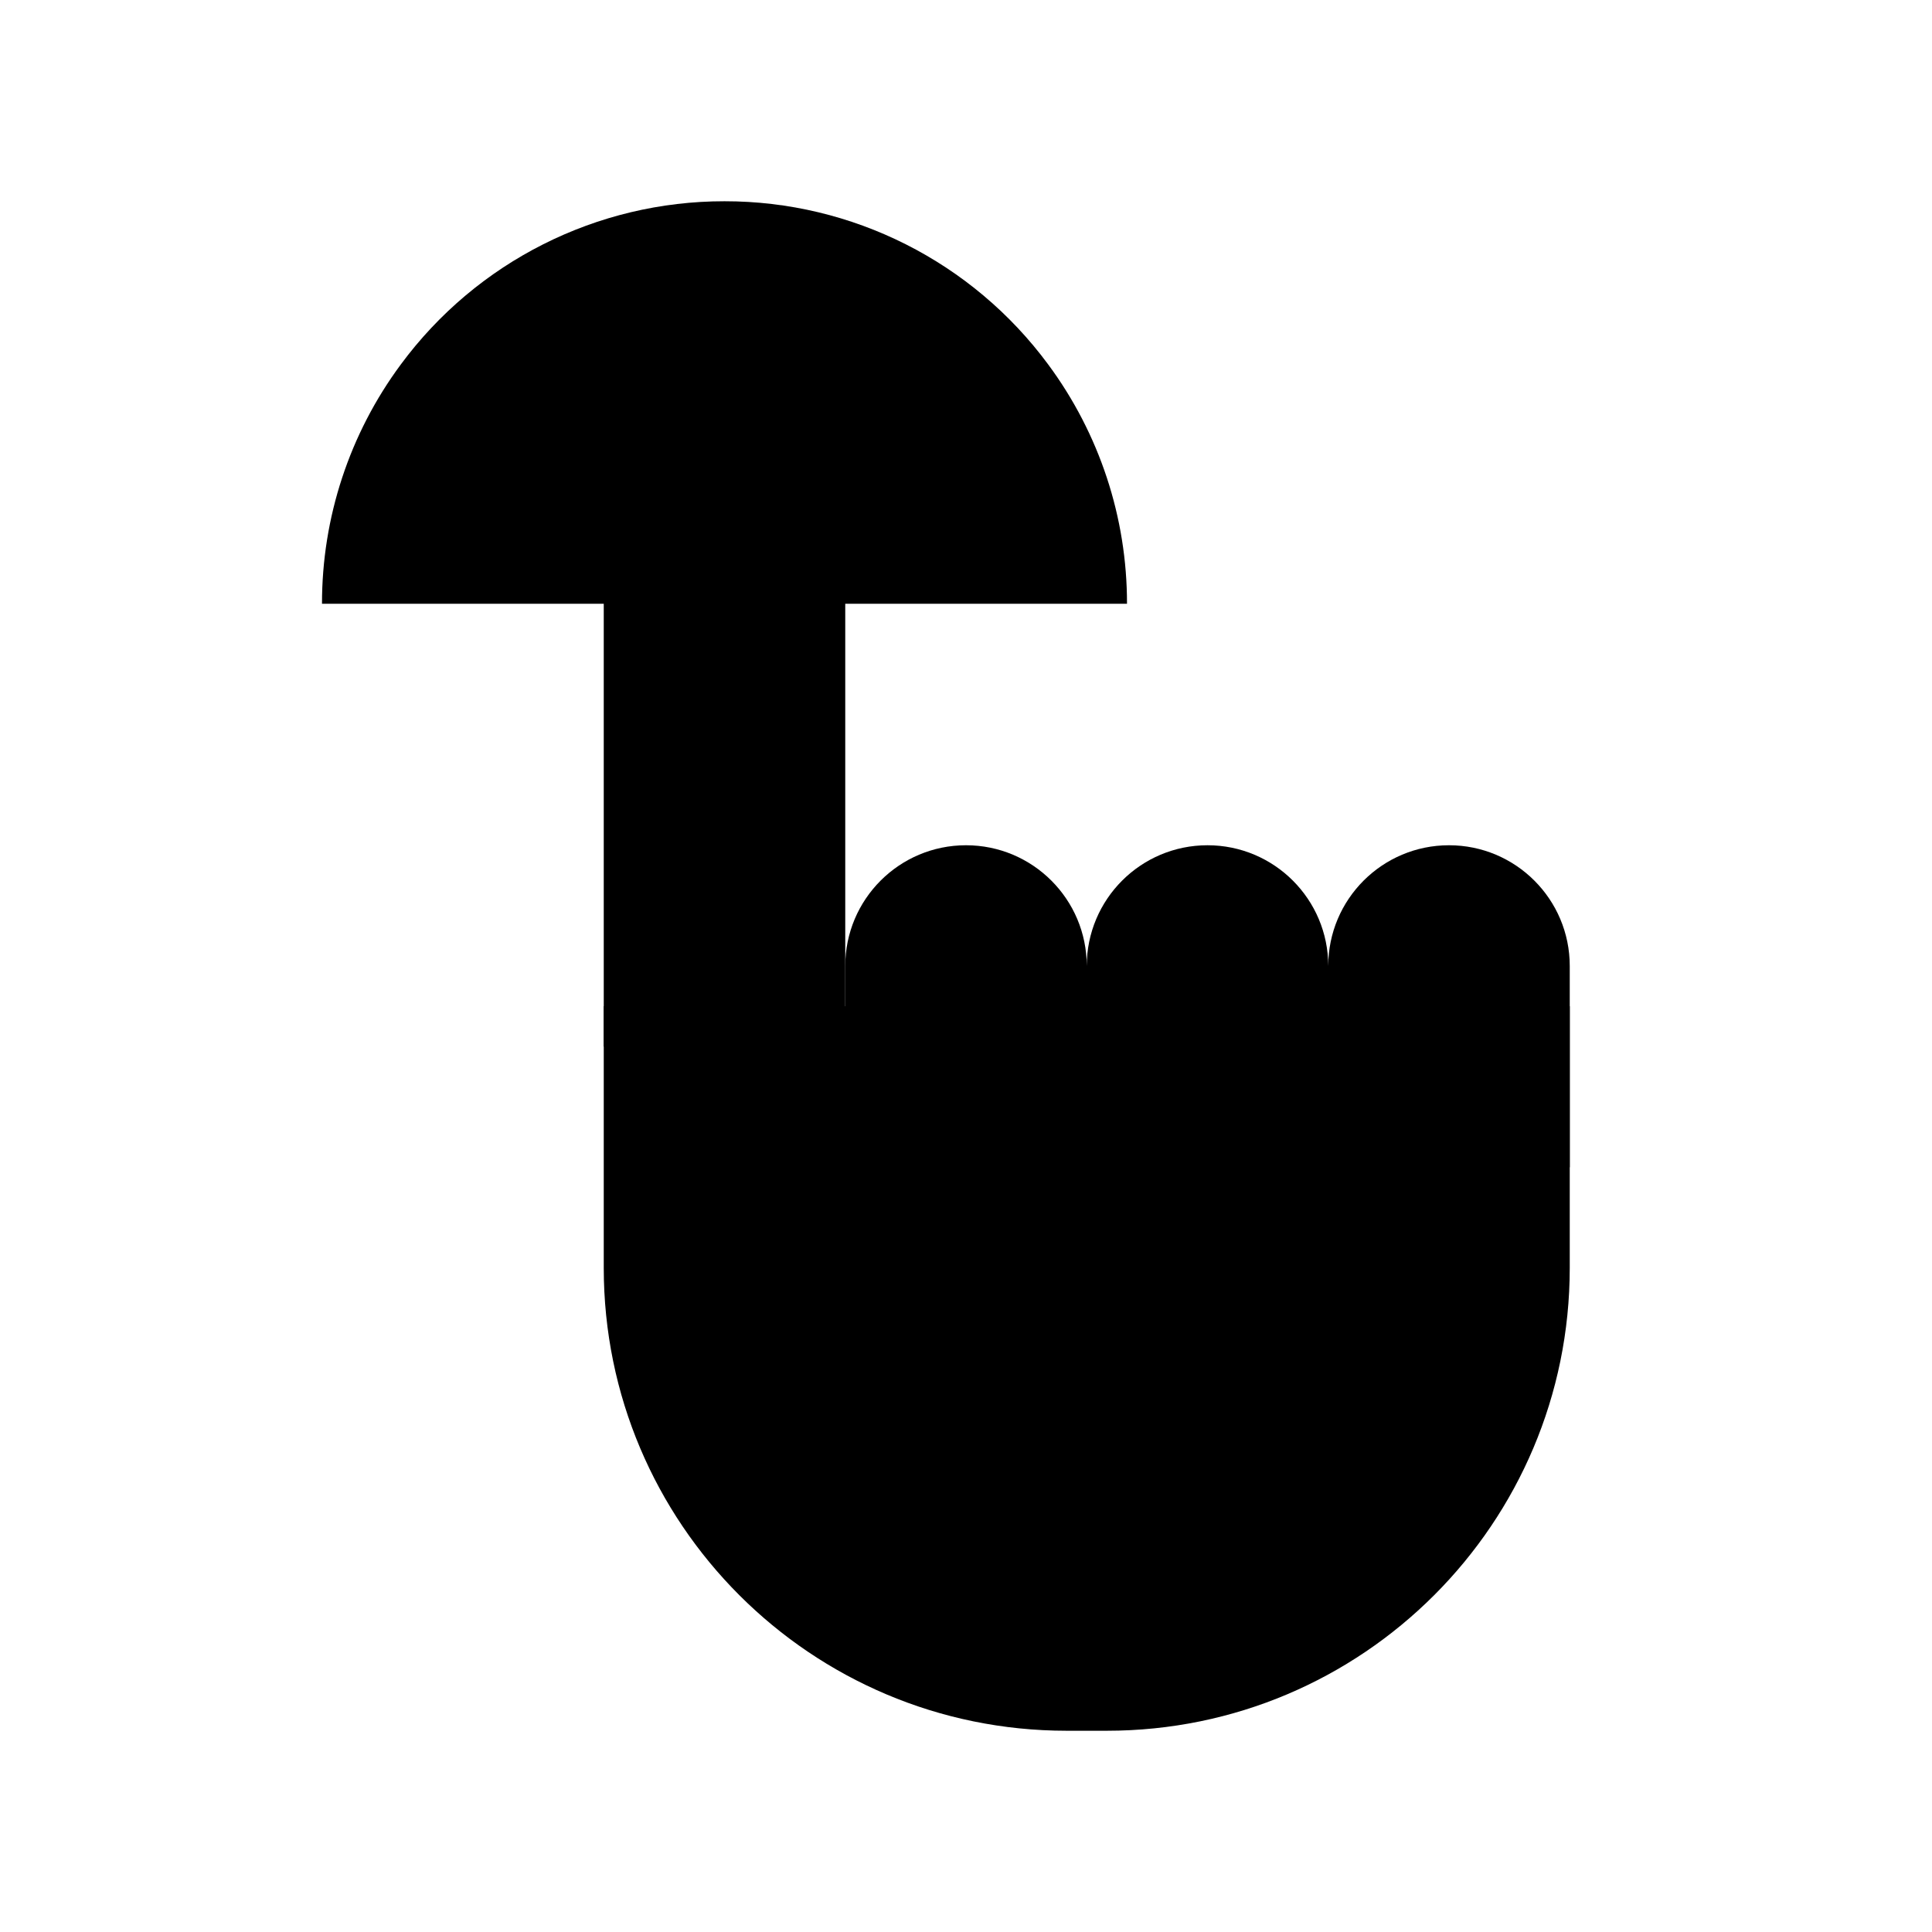
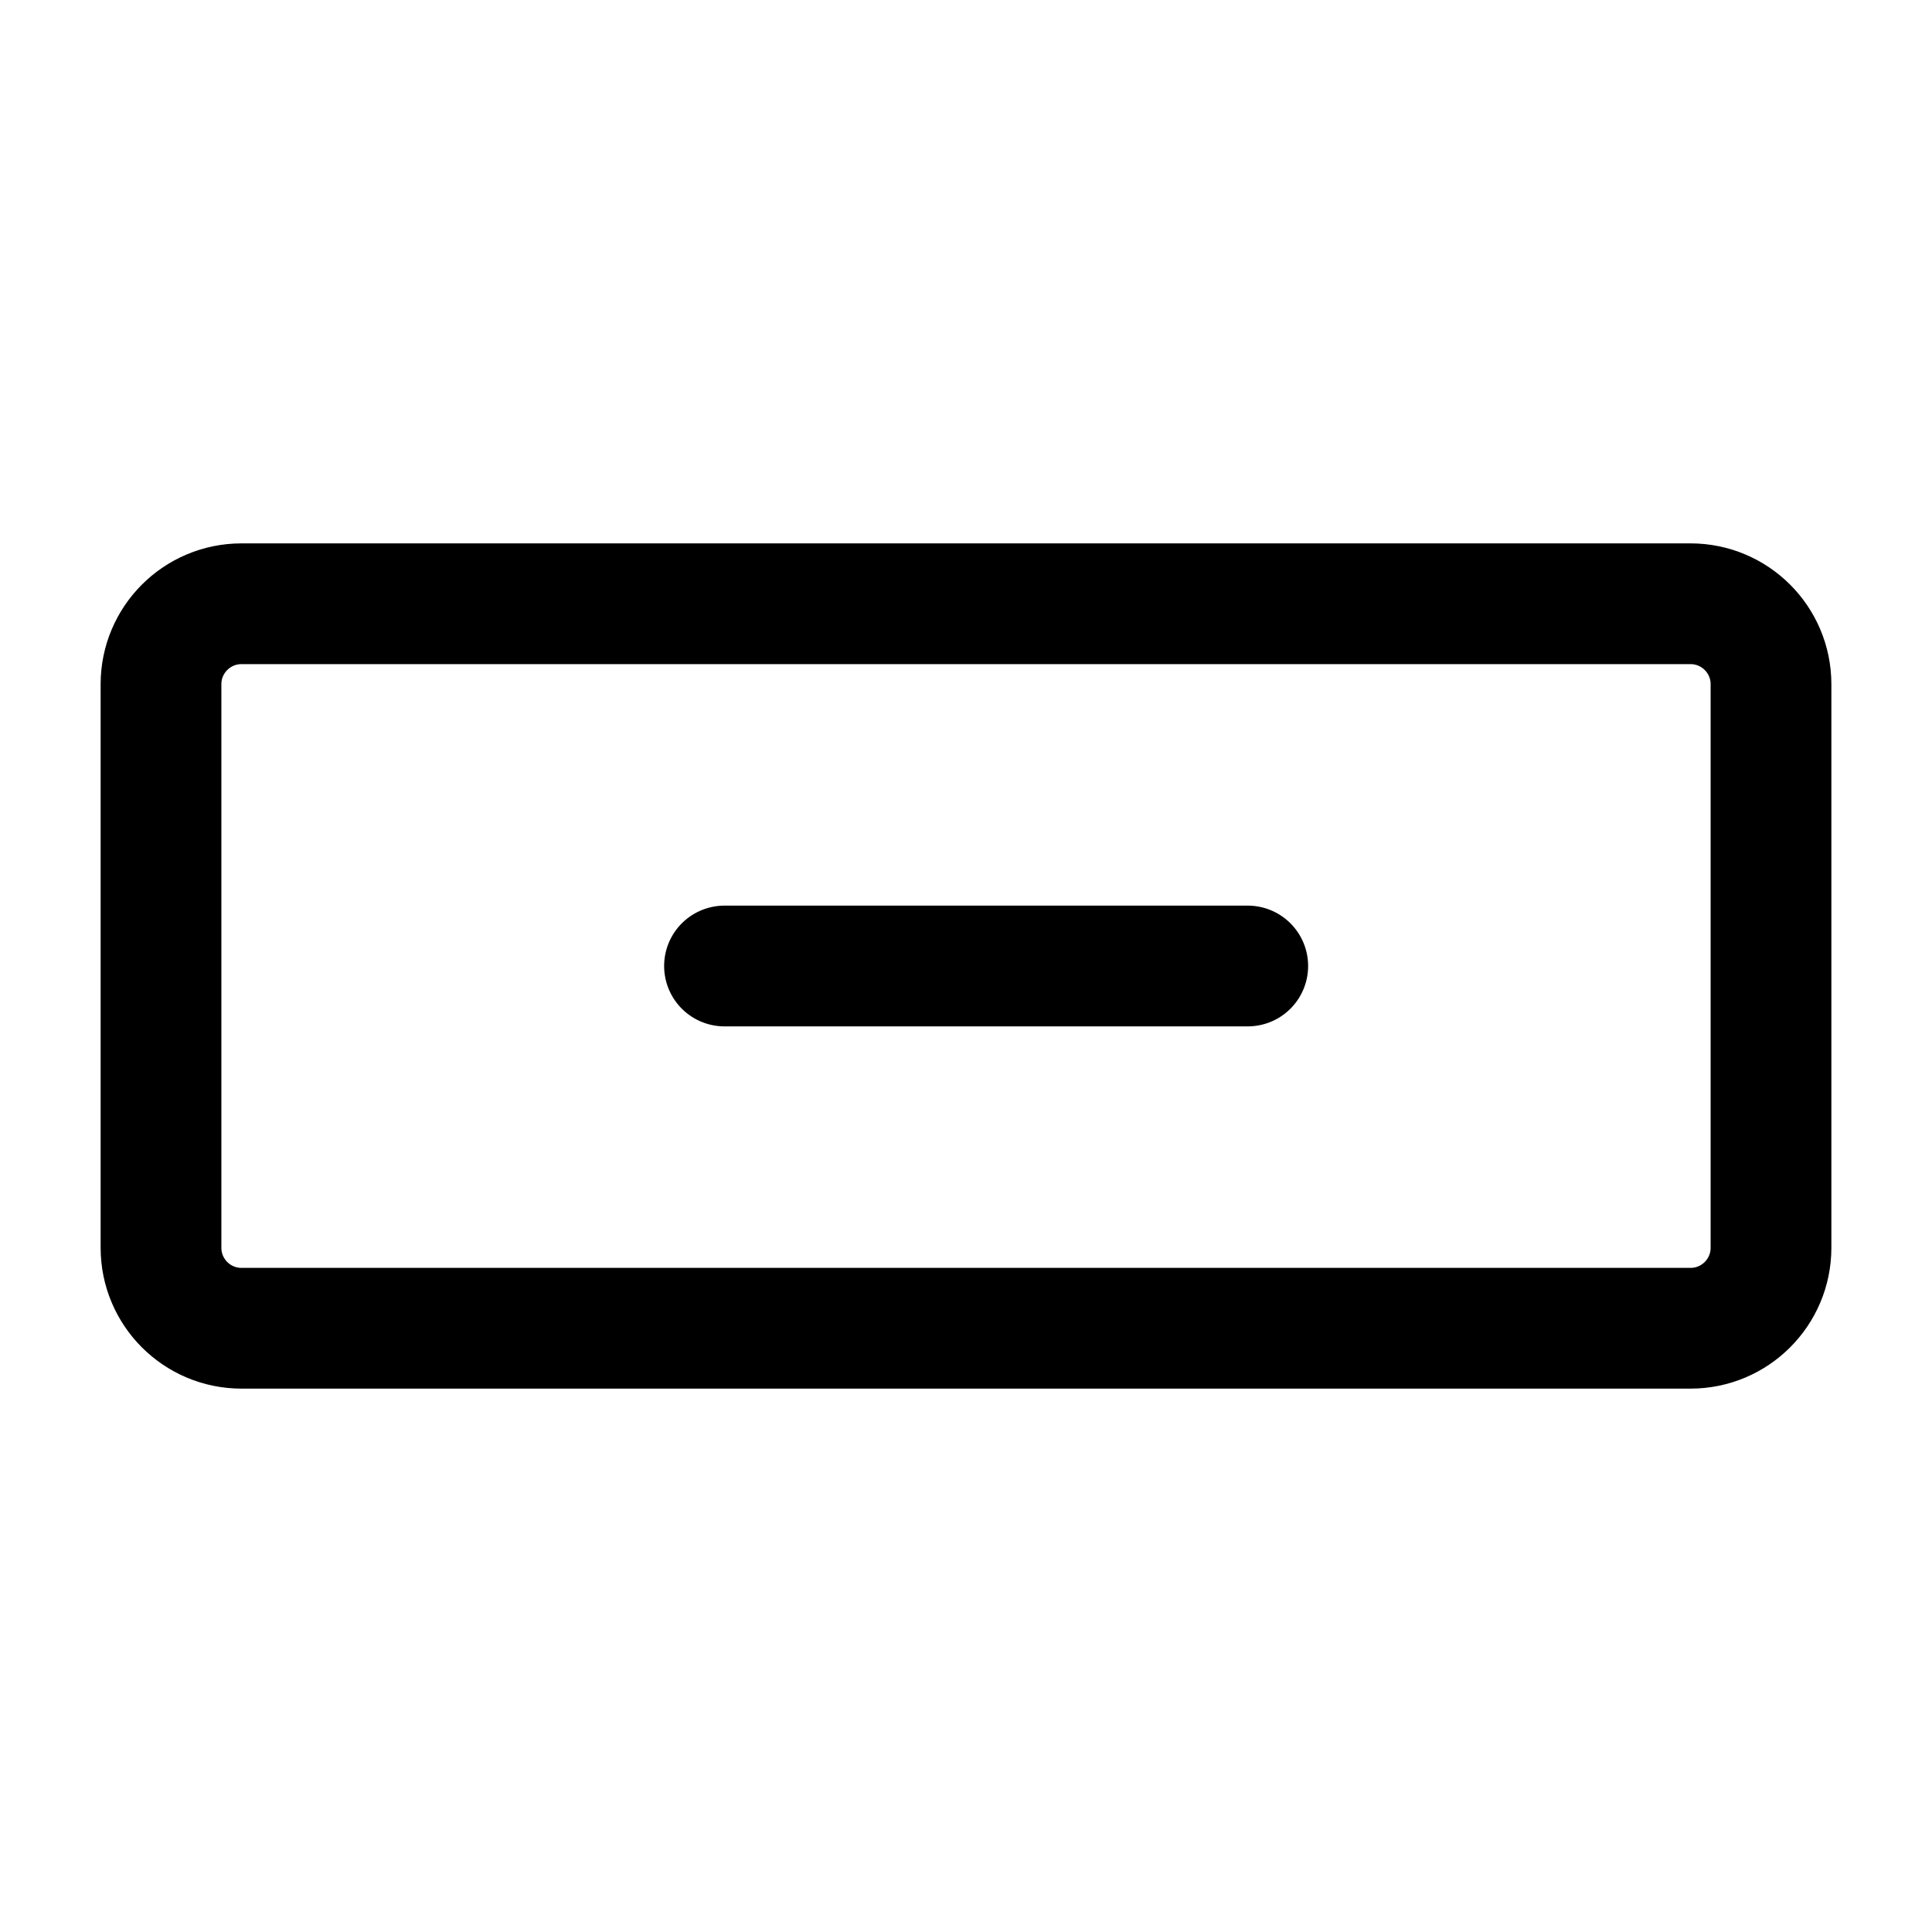
- <svg xmlns="http://www.w3.org/2000/svg" viewBox="0 0 48 48" class="shy-icon" style="width: 17px; height: 17px;">
-   <g>
-     <path d="M15 26V15a3 3 0 116 0v11" />
-     <path d="M39 25v6.5C39 37.851 33.851 43 27.5 43h-1C20.149 43 15 37.851 15 31.5V25" />
-     <path d="M21 29v-5a3 3 0 016 0v5M27 29v-5a3 3 0 016 0v5M33 29v-5a3 3 0 016 0v5M28 15a9.968 9.968 0 00-1.958-5.945A9.986 9.986 0 0018 5a9.986 9.986 0 00-8.042 4.055A9.968 9.968 0 008 15">
-         </path>
-   </g>
+ <svg xmlns="http://www.w3.org/2000/svg" width="24" height="24" viewBox="0 0 48 48" fill="none">
+   <path d="M18 24H31" stroke="currentColor" stroke-width="3" stroke-linecap="round" stroke-linejoin="round" />
+   <path d="M4 17C4 15.895 4.895 15 6 15H42C43.105 15 44 15.895 44 17V31C44 32.105 43.105 33 42 33H6C4.895 33 4 32.105 4 31V17Z" stroke="currentColor" stroke-width="3" />
</svg>
